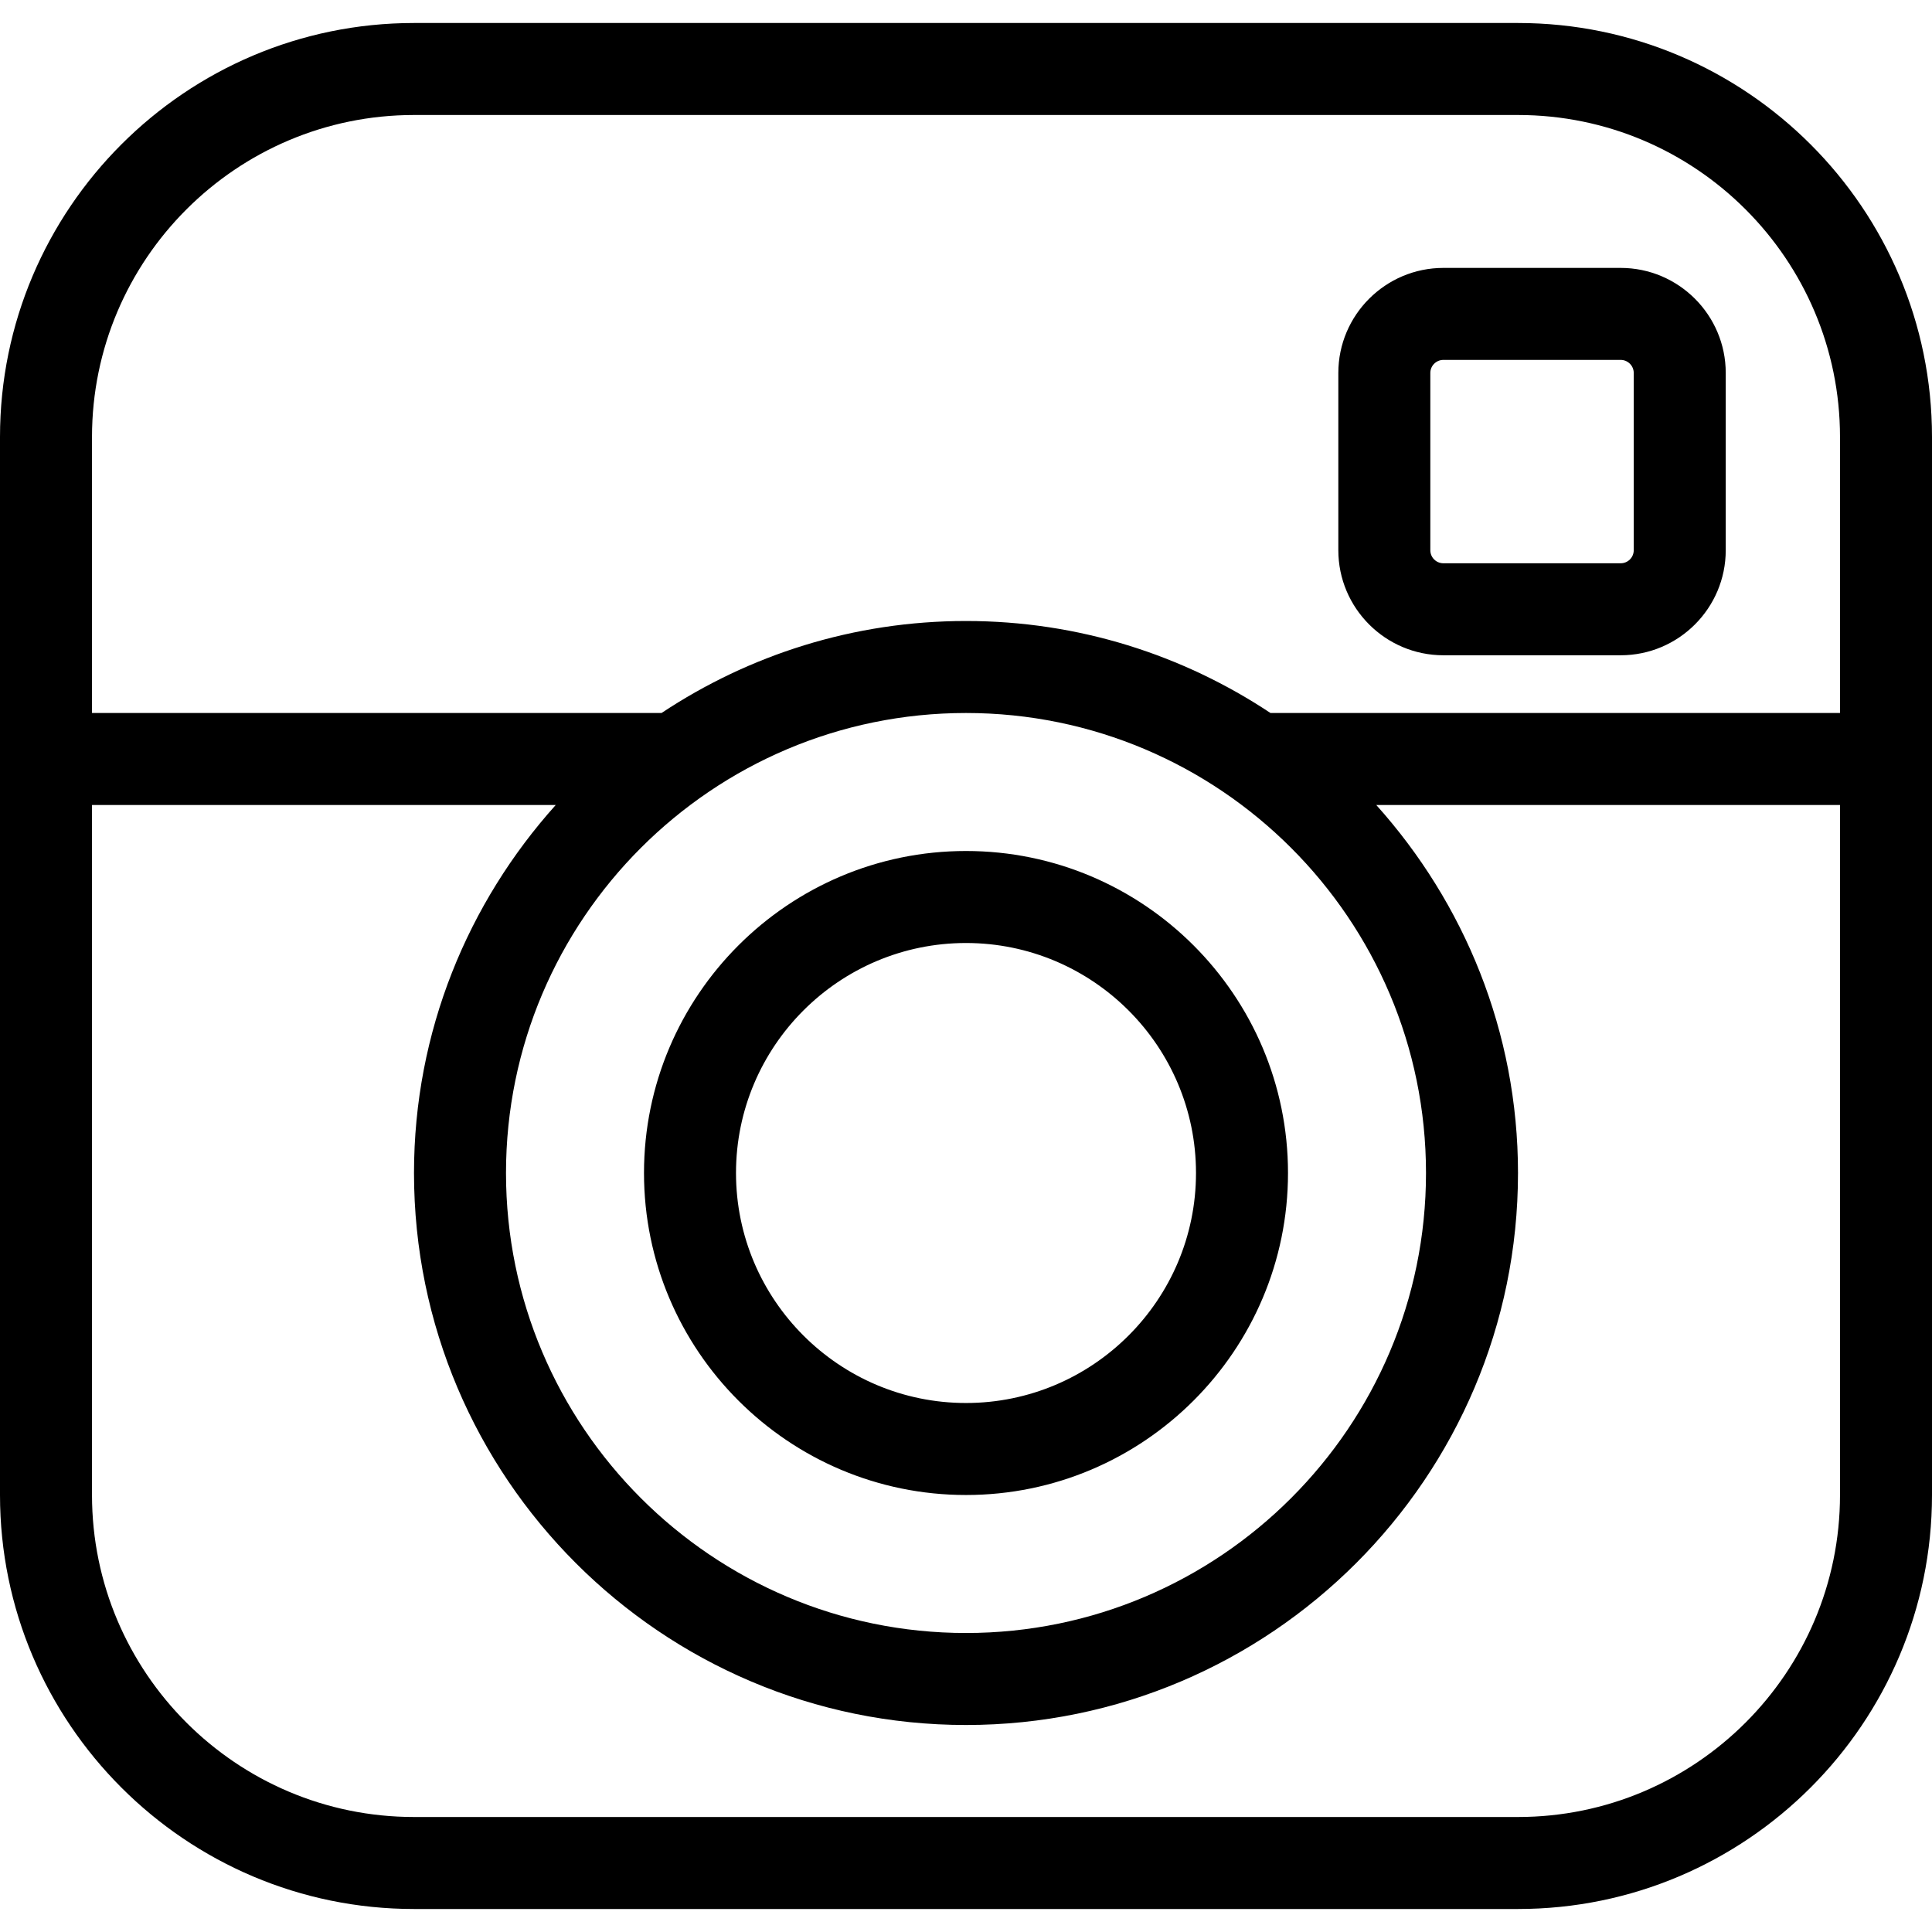
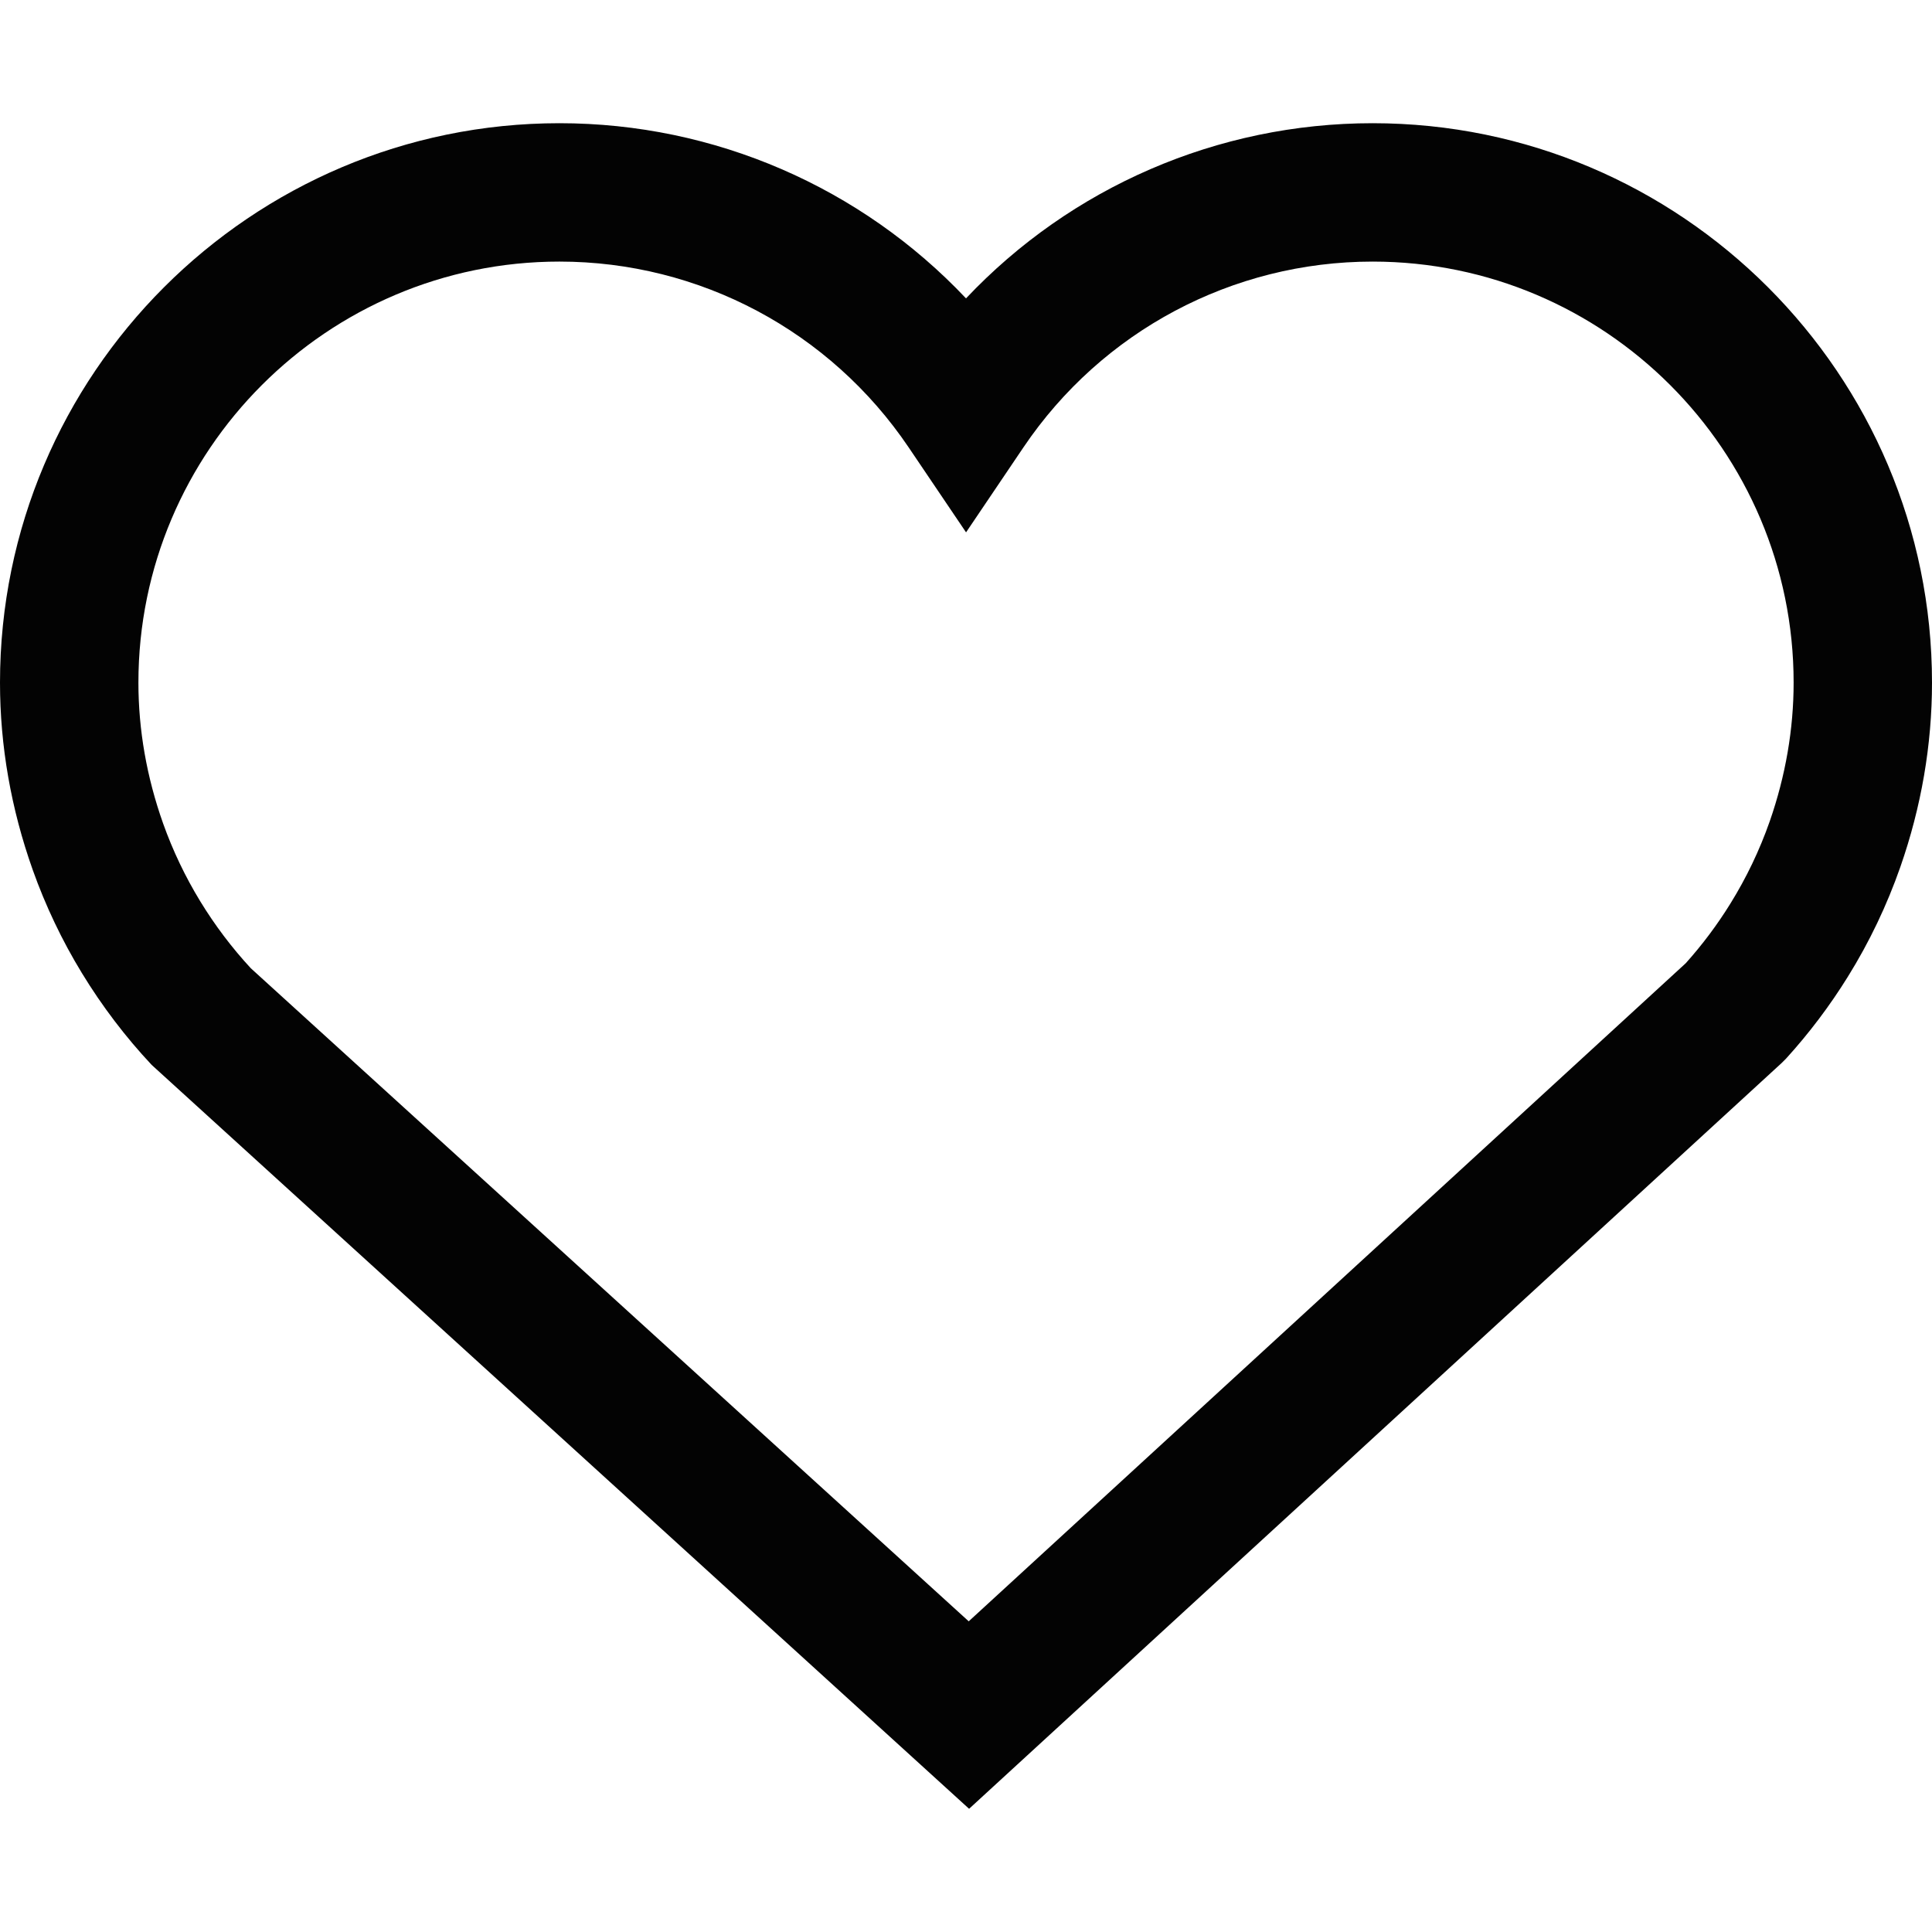
- <svg xmlns="http://www.w3.org/2000/svg" version="1.1" id="Capa_1" x="0px" y="0px" width="612px" height="612px" viewBox="0 0 612 612" style="enable-background:new 0 0 612 612;" xml:space="preserve">
+ <svg xmlns="http://www.w3.org/2000/svg" version="1.1" id="Capa_1" x="0px" y="0px" width="326.916px" height="326.916px" viewBox="0 0 326.916 326.916" style="enable-background:new 0 0 326.916 326.916;" xml:space="preserve">
  <g>
-     <g id="instagram">
-       <g>
-         <path d="M513.381,84.865h-56.158c-18.346,0-33.281,14.936-33.281,33.281v56.144c0,18.345,14.936,33.281,33.281,33.281h56.158     c18.345,0,33.281-14.936,33.281-33.281v-56.144C546.662,99.8,531.726,84.865,513.381,84.865z M517.519,174.29     c0,2.288-1.851,4.138-4.138,4.138h-56.158c-2.288,0-4.139-1.851-4.139-4.138v-56.144c0-2.288,1.865-4.138,4.139-4.138h56.158     c2.272,0,4.138,1.851,4.138,4.138V174.29z M480.857,7.286H131.143C58.839,7.286,0,66.125,0,138.429v335.142     c0,72.305,58.839,131.143,131.143,131.143h349.714C553.16,604.714,612,545.876,612,473.571V138.429     C612,66.125,553.16,7.286,480.857,7.286z M582.857,473.571c0,56.246-45.755,102-102,102H131.143c-56.246,0-102-45.754-102-102     V255h146.895c-27.802,30.979-44.895,71.764-44.895,116.571c0,96.42,78.438,174.857,174.857,174.857     s174.857-78.438,174.857-174.857c0-44.807-17.093-85.592-44.895-116.571h146.895V473.571z M306,225.857     c80.347,0,145.714,65.368,145.714,145.714c0,80.348-65.367,145.715-145.714,145.715s-145.714-65.367-145.714-145.715     C160.286,291.225,225.653,225.857,306,225.857z M582.857,225.857H402.448c-27.671-18.375-60.807-29.143-96.448-29.143     c-35.627,0-68.777,10.768-96.448,29.143H29.143v-87.428c0-56.246,45.754-102,102-102h349.714c56.245,0,102,45.754,102,102     V225.857z M306,473.571c56.246,0,102-45.754,102-102c0-56.244-45.754-102-102-102c-56.246,0-102,45.755-102,102     C204,427.817,249.754,473.571,306,473.571z M306,298.715c40.174,0,72.857,32.685,72.857,72.856     c0,40.174-32.684,72.857-72.857,72.857c-40.173,0-72.857-32.684-72.857-72.857C233.143,331.399,265.827,298.715,306,298.715z" />
-       </g>
+     <g>
+       <path style="fill:#030303;" d="M163.981,306.068L25.668,180.198c-4.42-4.712-8.394-9.938-11.802-15.53    c-3.362-5.506-6.161-11.384-8.328-17.474C1.867,136.858,0,126.203,0,115.51c0-52.2,42.462-94.662,94.662-94.662    c26.277,0,51.059,10.861,68.799,29.64c17.731-18.778,42.524-29.64,68.799-29.64c52.194,0,94.656,42.462,94.656,94.662    c0,10.51-1.802,21.002-5.353,31.177c-2.264,6.476-5.243,12.731-8.88,18.575c-3.048,4.918-6.564,9.578-10.458,13.86l-0.749,0.749    L163.981,306.068z M42.445,163.844l121.473,110.501l121.331-111.358c2.802-3.125,5.335-6.507,7.536-10.064    c2.733-4.397,4.975-9.097,6.679-13.963c2.676-7.688,4.037-15.582,4.037-23.455c0-39.283-31.958-71.241-71.235-71.241    c-23.713,0-45.802,11.751-59.09,31.438l-9.709,14.378l-9.709-14.373C140.46,56.02,118.374,44.263,94.662,44.263    c-39.277,0-71.241,31.958-71.241,71.241c0,8.011,1.407,16.024,4.18,23.835c1.63,4.575,3.737,8.995,6.261,13.134    C36.355,156.565,39.243,160.385,42.445,163.844z" />
    </g>
  </g>
  <g>
</g>
  <g>
</g>
  <g>
</g>
  <g>
</g>
  <g>
</g>
  <g>
</g>
  <g>
</g>
  <g>
</g>
  <g>
</g>
  <g>
</g>
  <g>
</g>
-   <g />
-   <g />
-   <g />
-   <g />
+   <g>
+ </g>
+   <g>
+ </g>
+   <g>
+ </g>
+   <g>
+ </g>
</svg>
